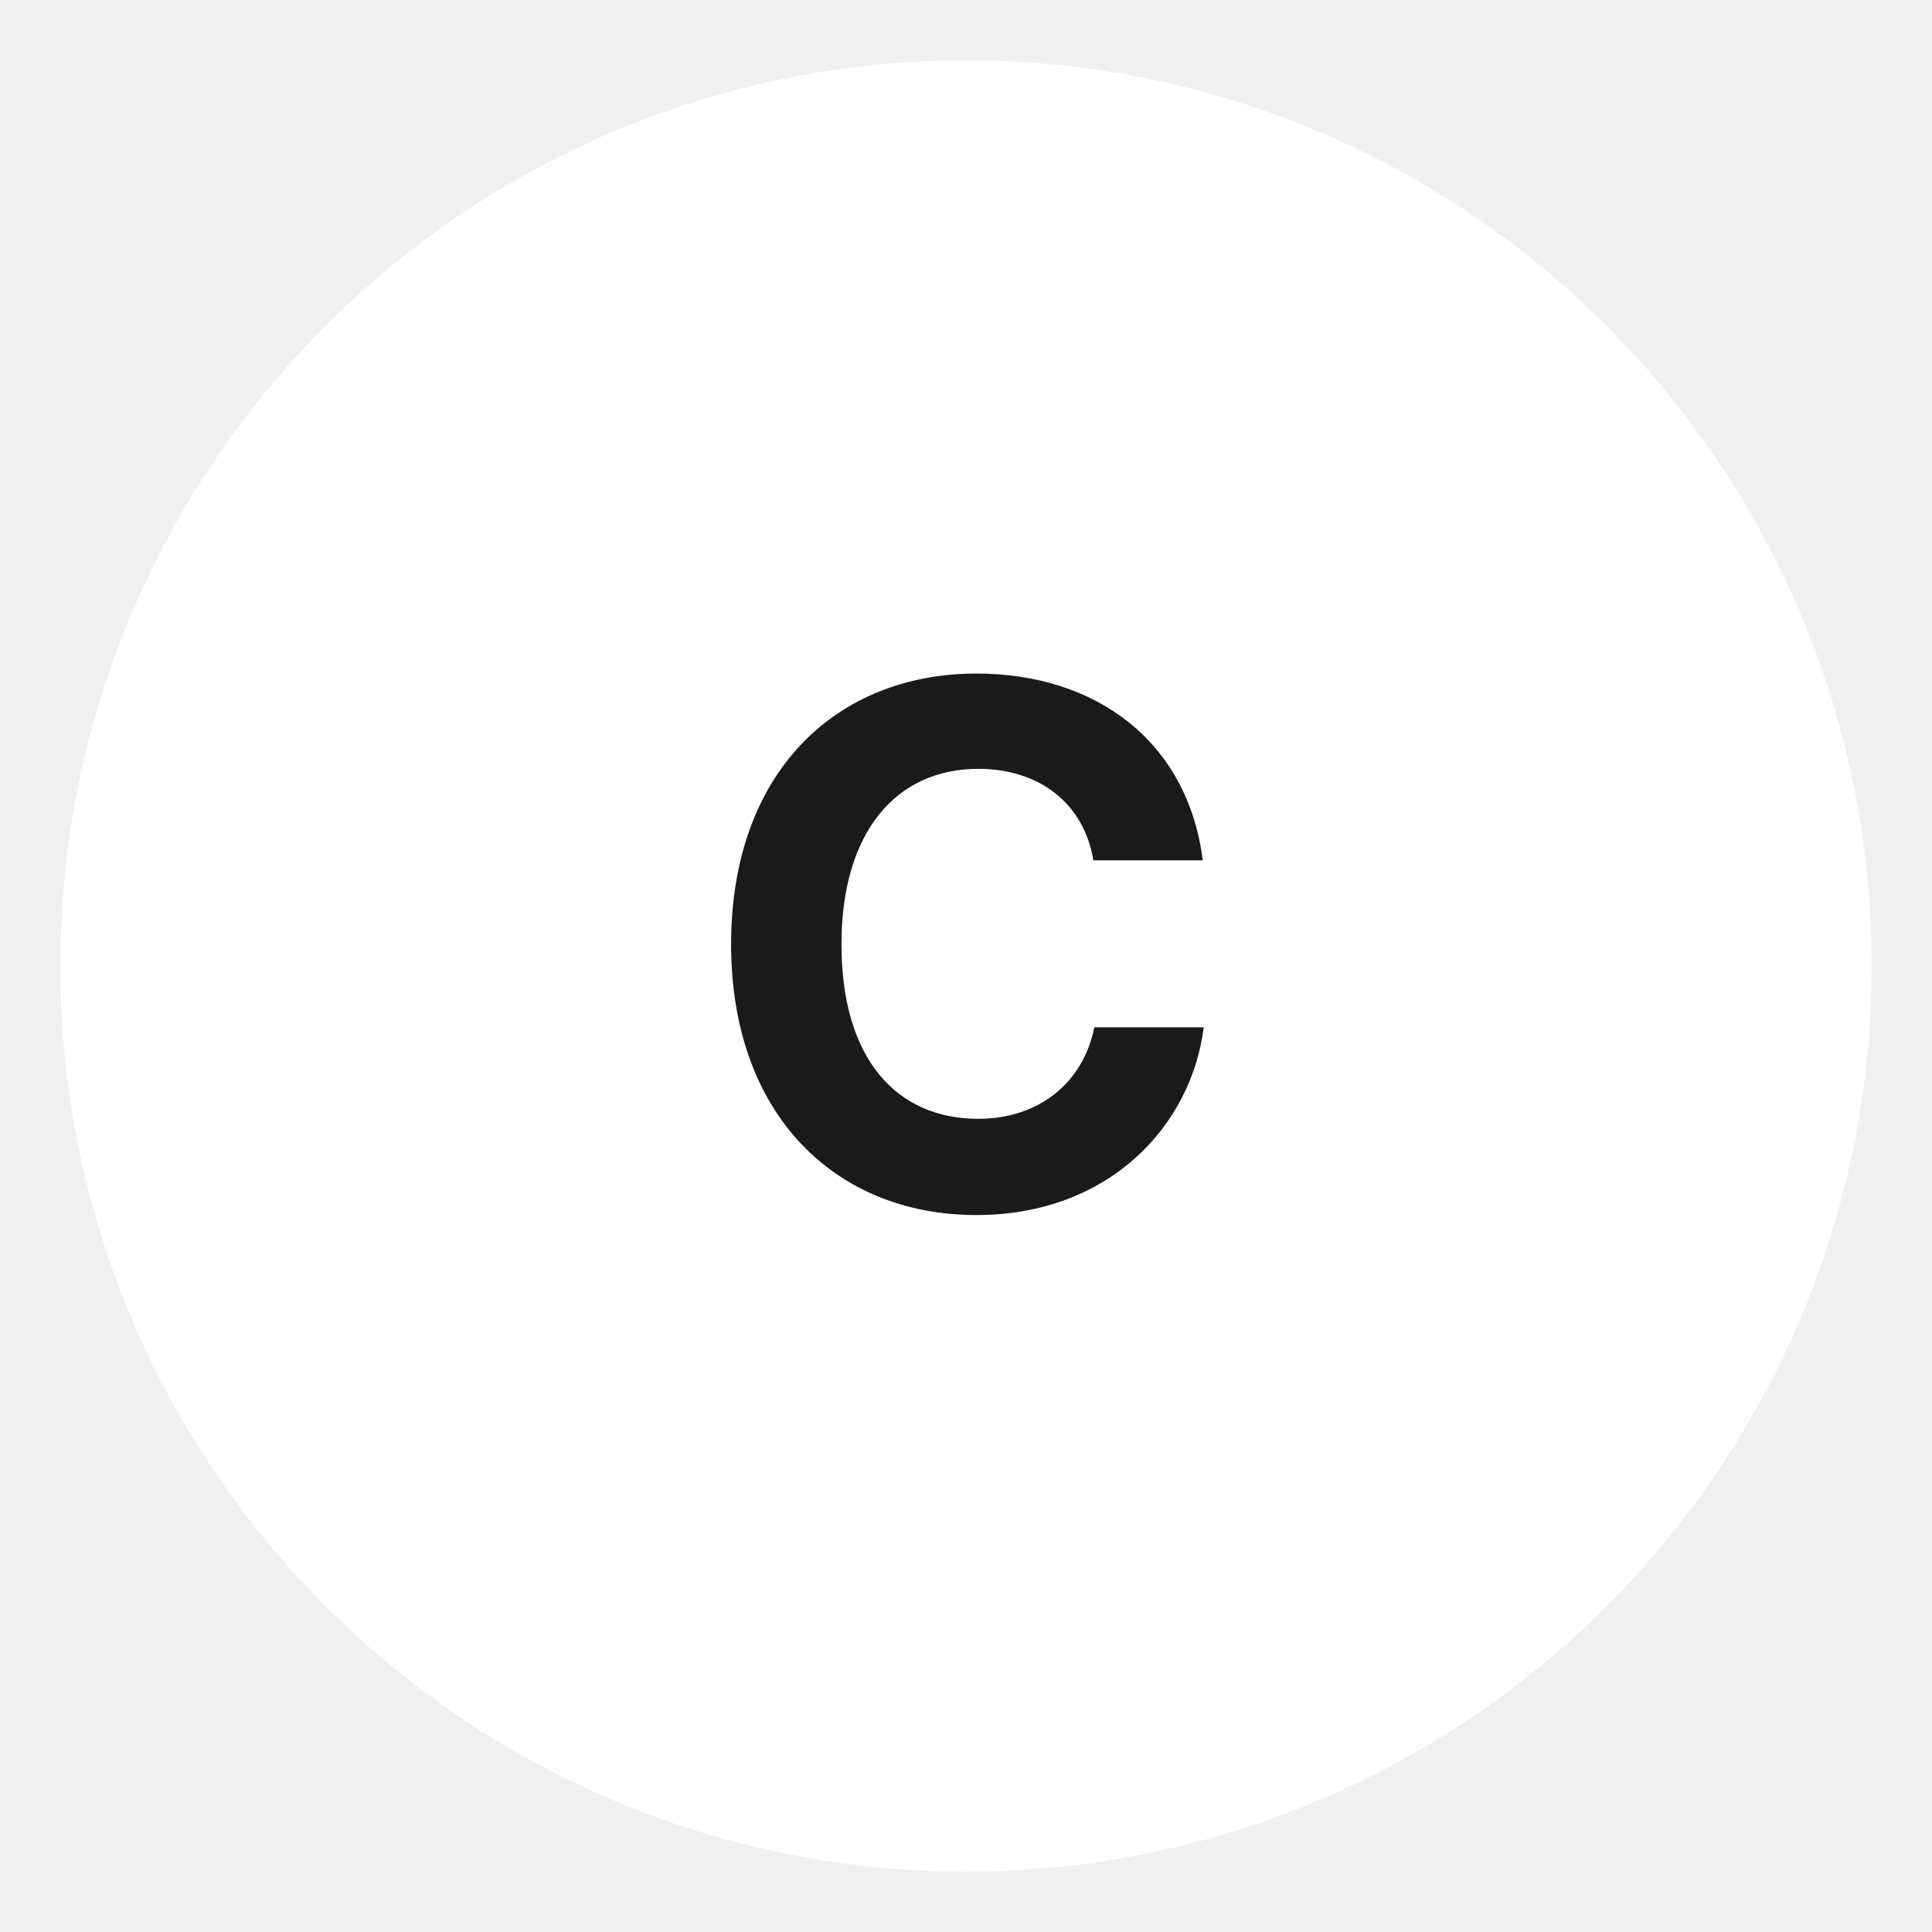
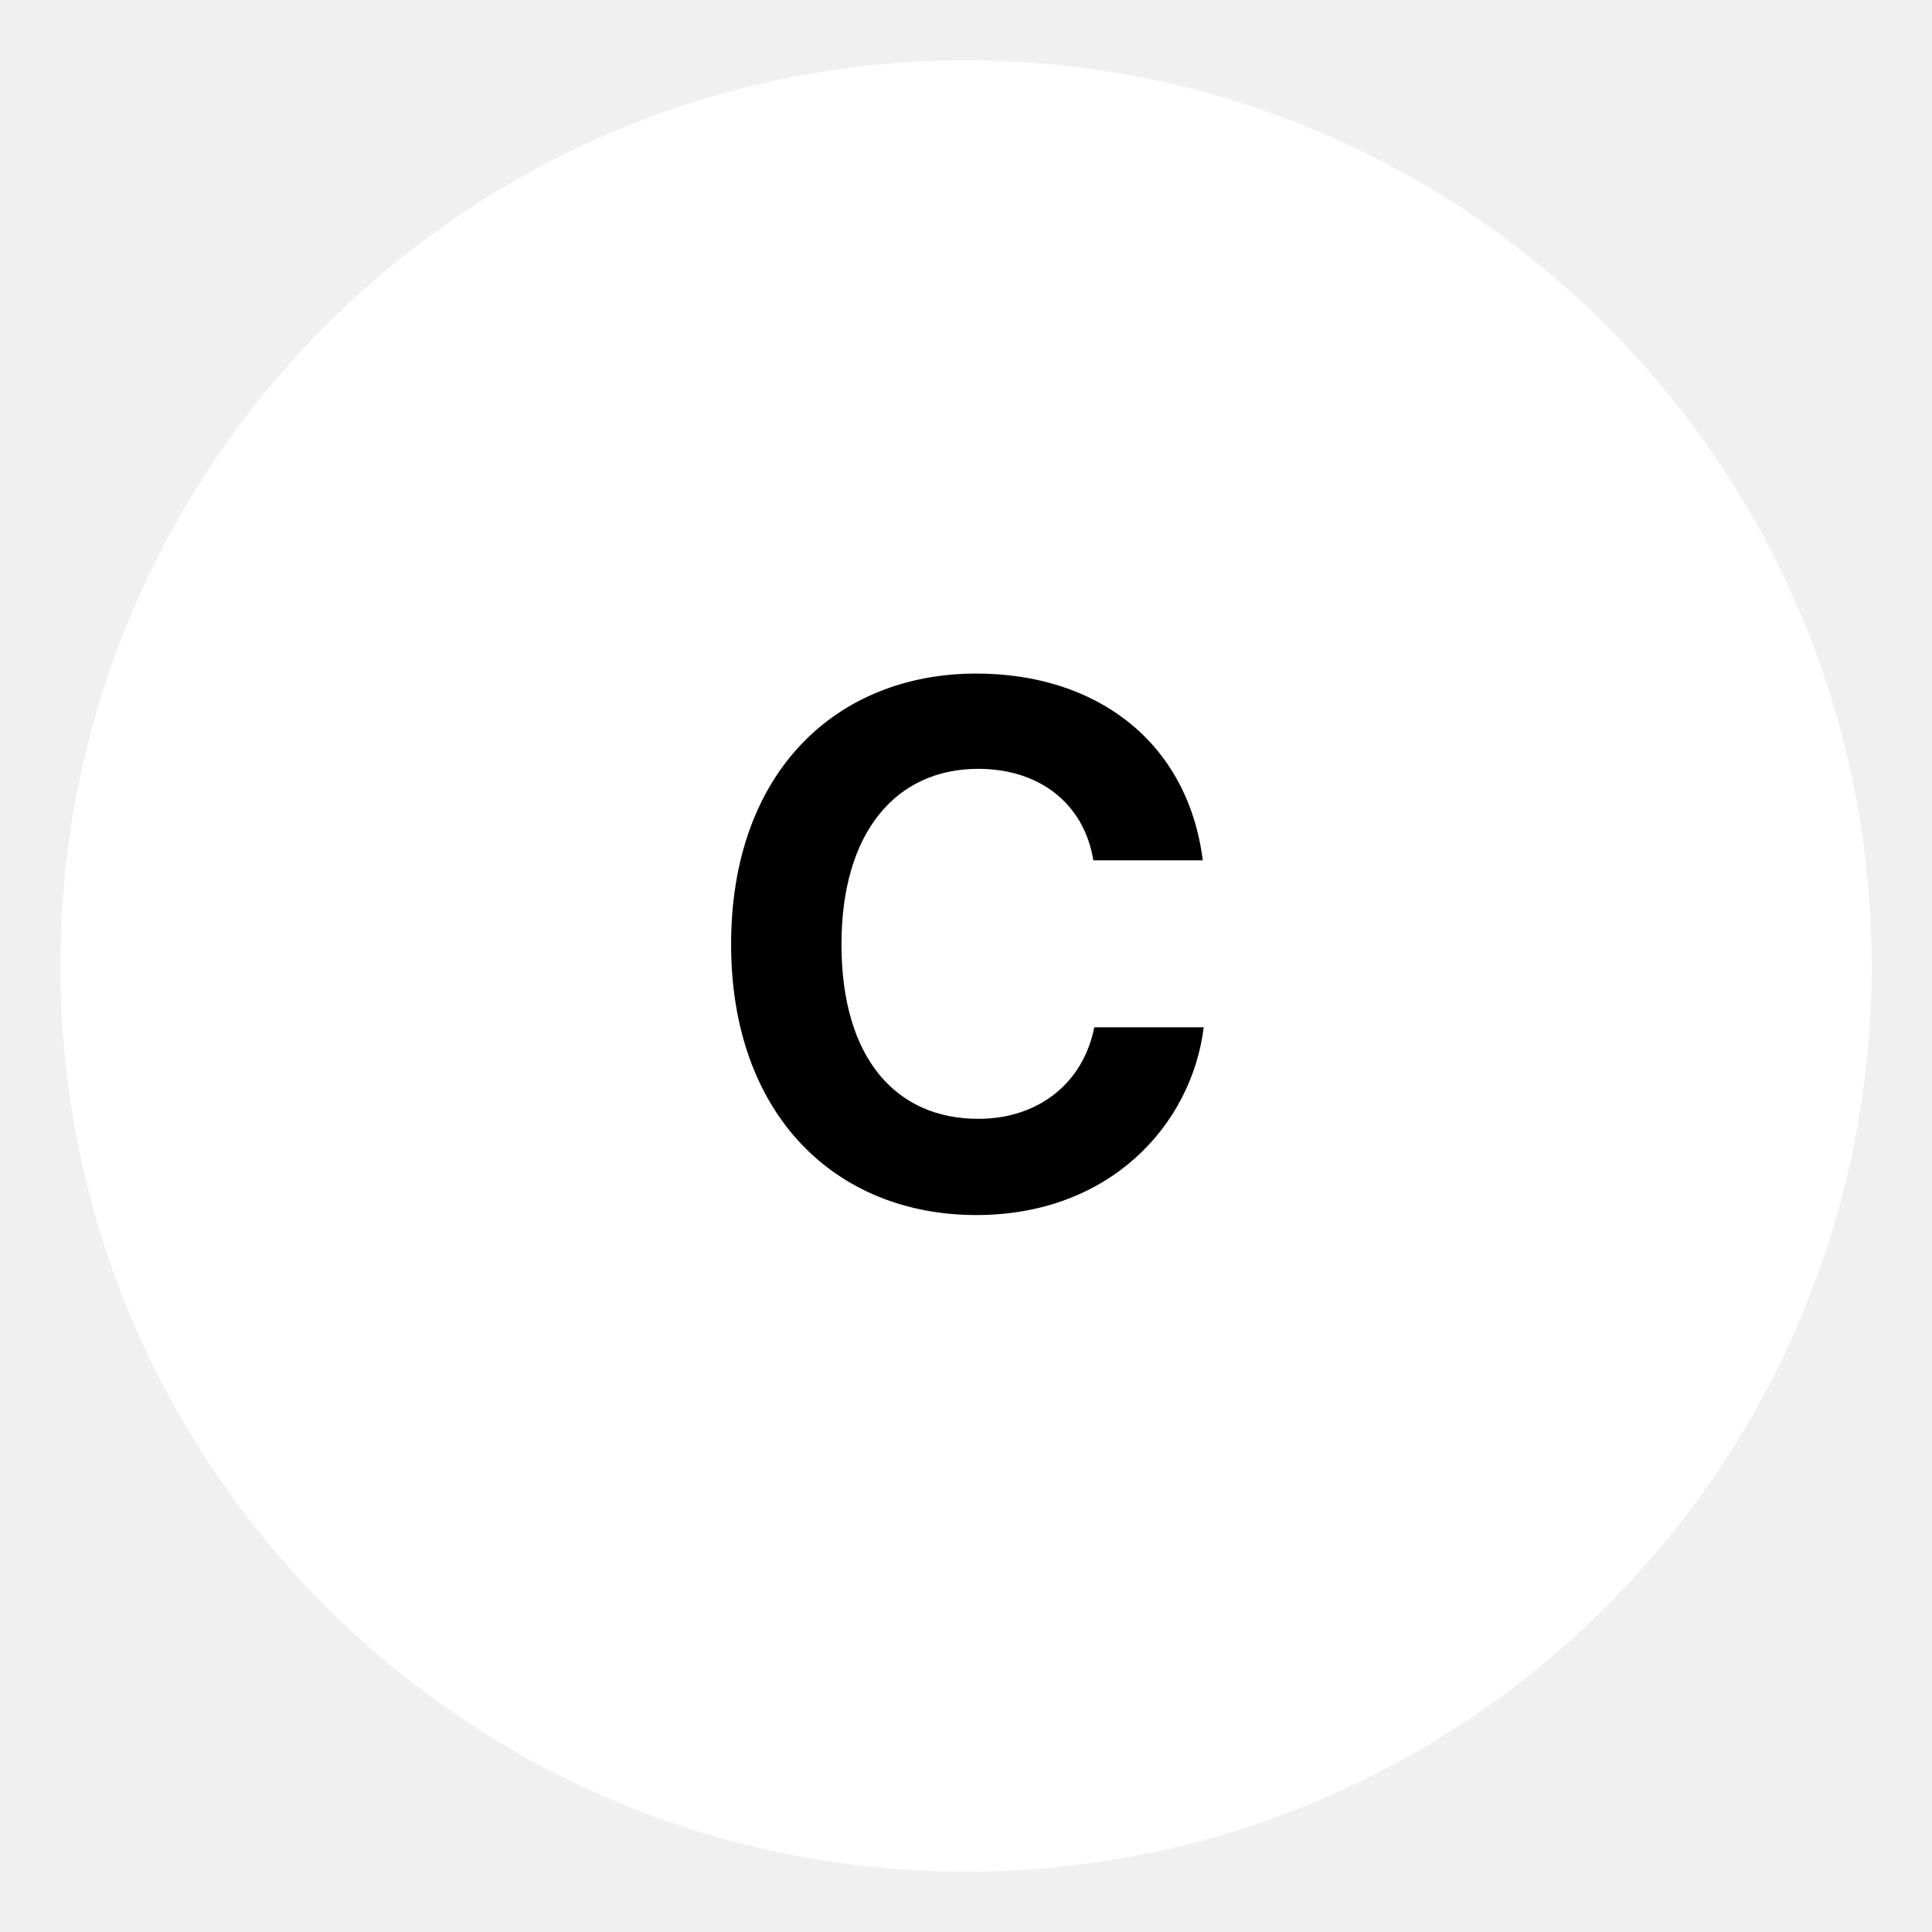
<svg xmlns="http://www.w3.org/2000/svg" viewBox="0 0 32 32" width="32" height="32">
  <circle cx="16" cy="16" r="14" fill="#ffffff" stroke="#ffffff" stroke-width="2" />
-   <text x="16" y="20" font-family="system-ui, -apple-system, sans-serif" font-size="12" font-weight="700" fill="#1a1a1a" text-anchor="middle">
+   <text x="16" y="20" font-family="system-ui, -apple-system, sans-serif" font-size="12" font-weight="700" fill="#000000" text-anchor="middle">
    C
  </text>
</svg>
